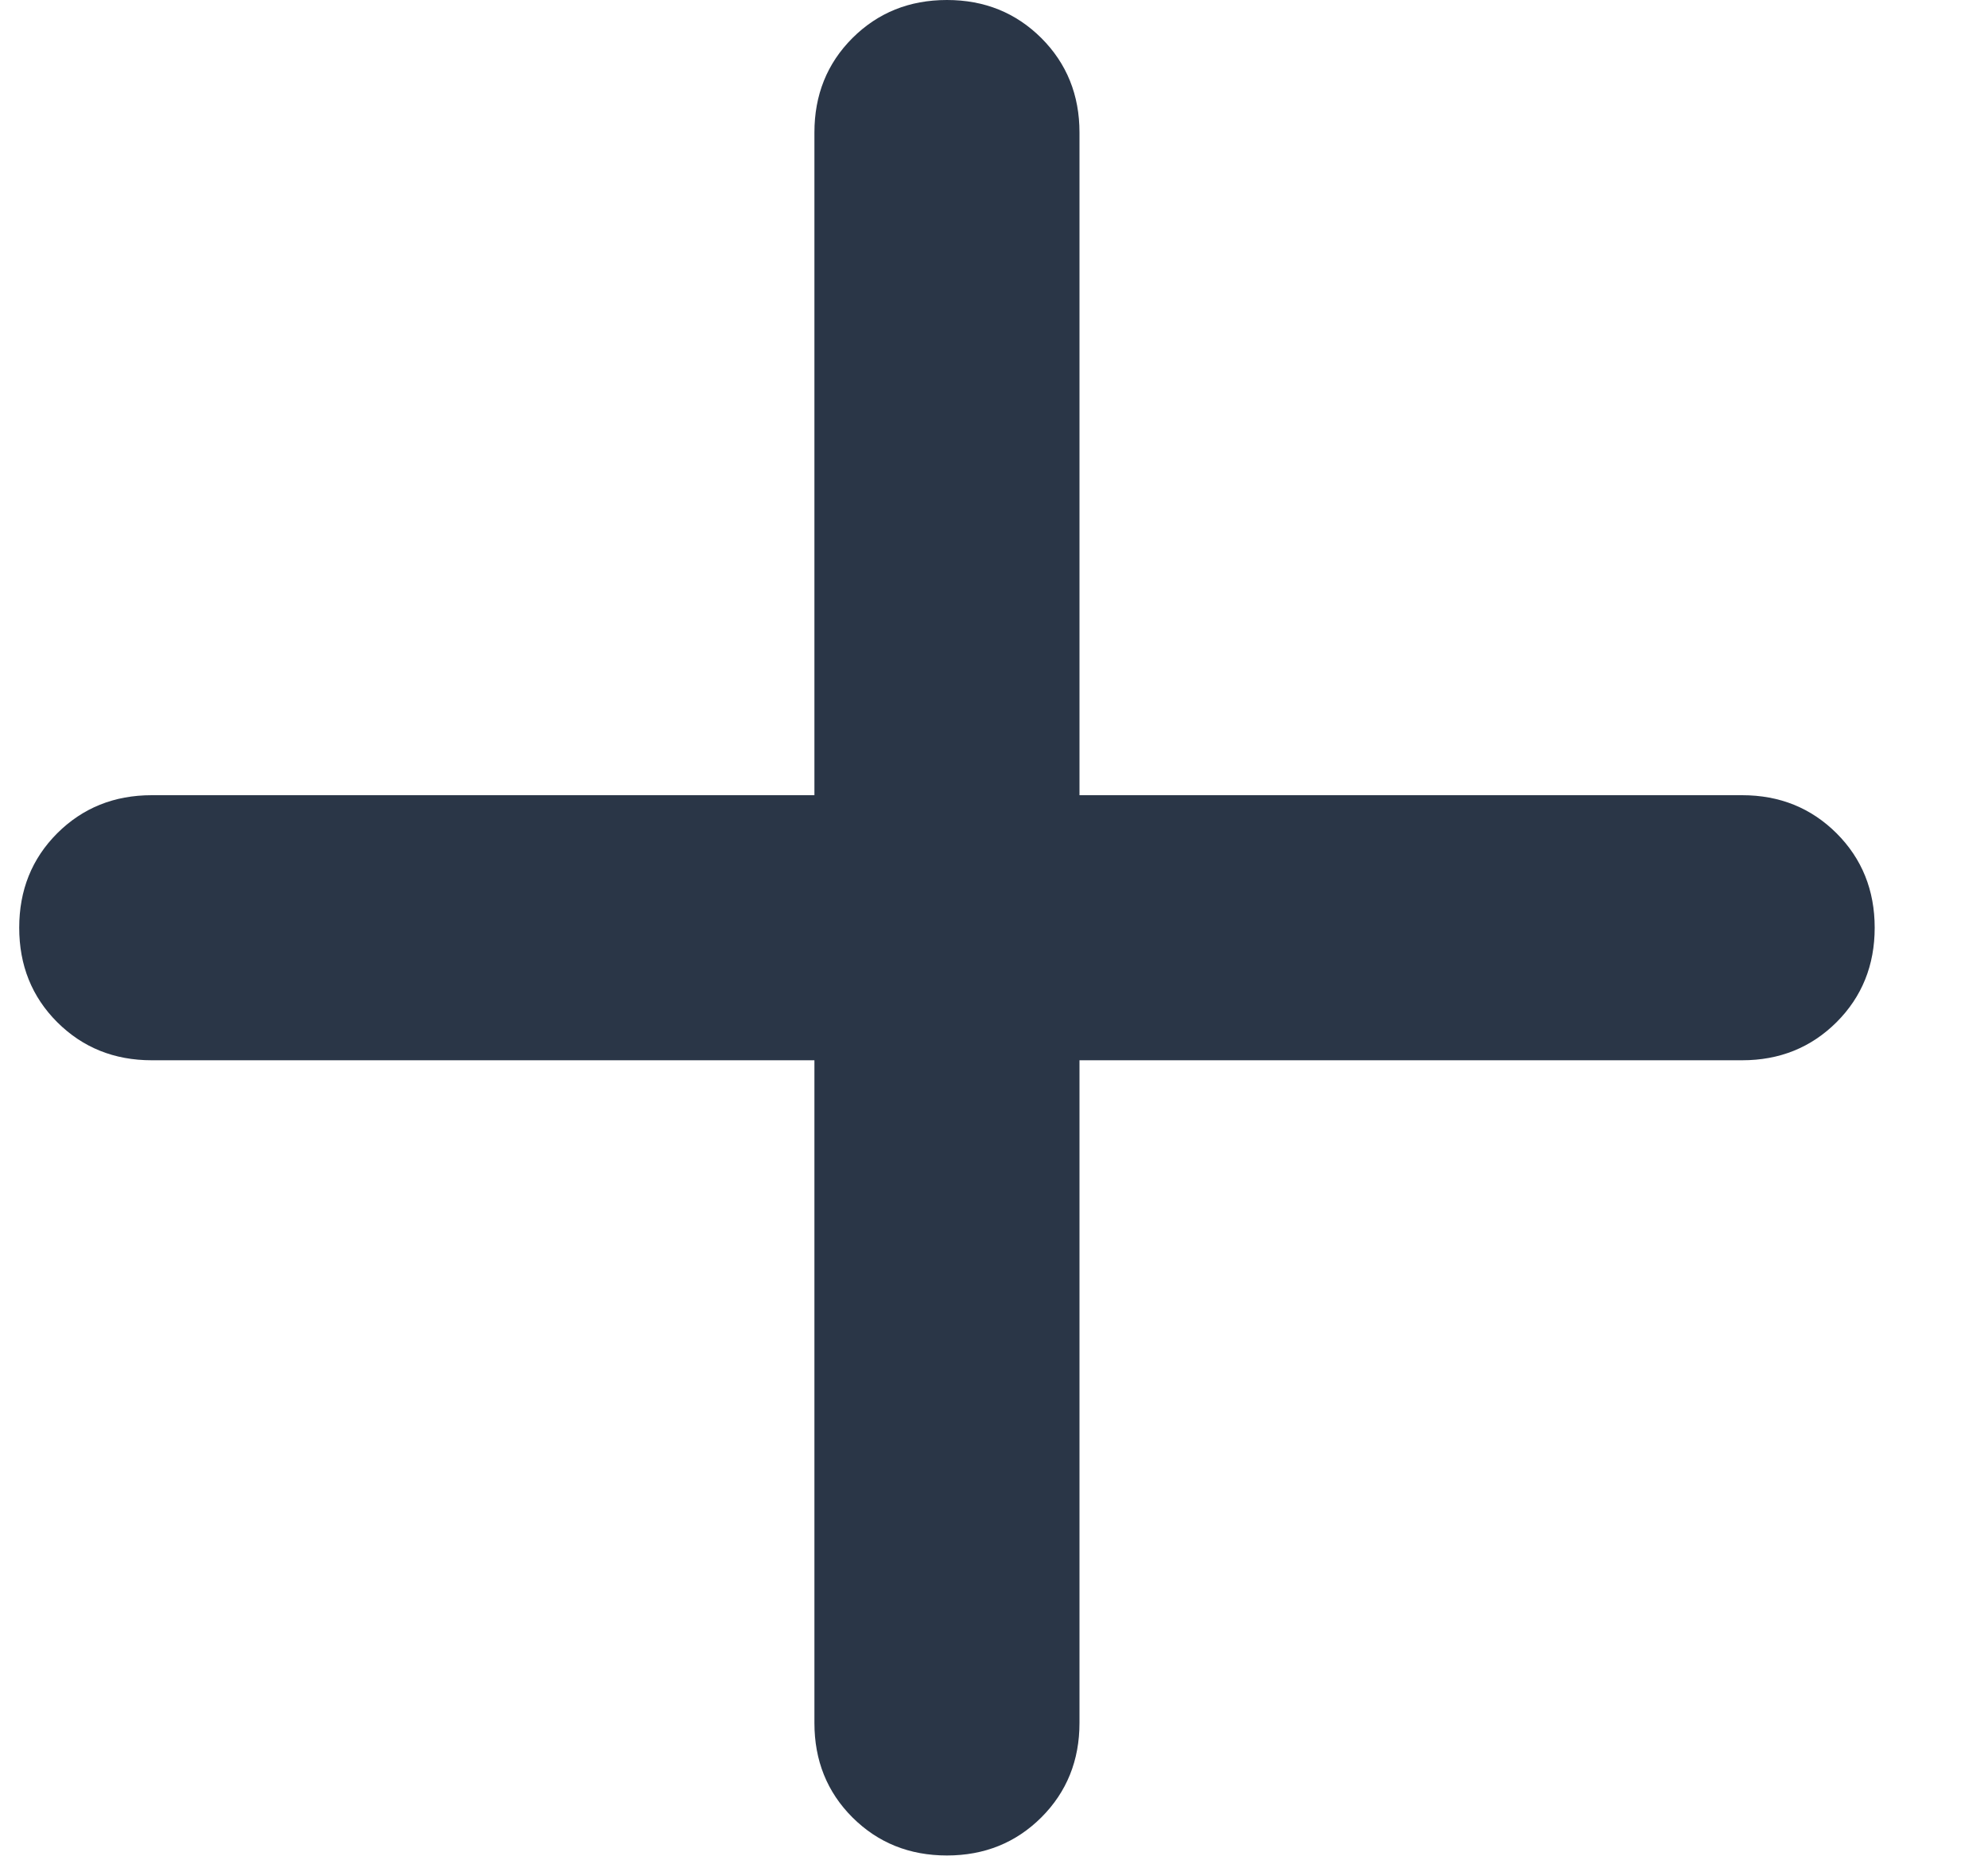
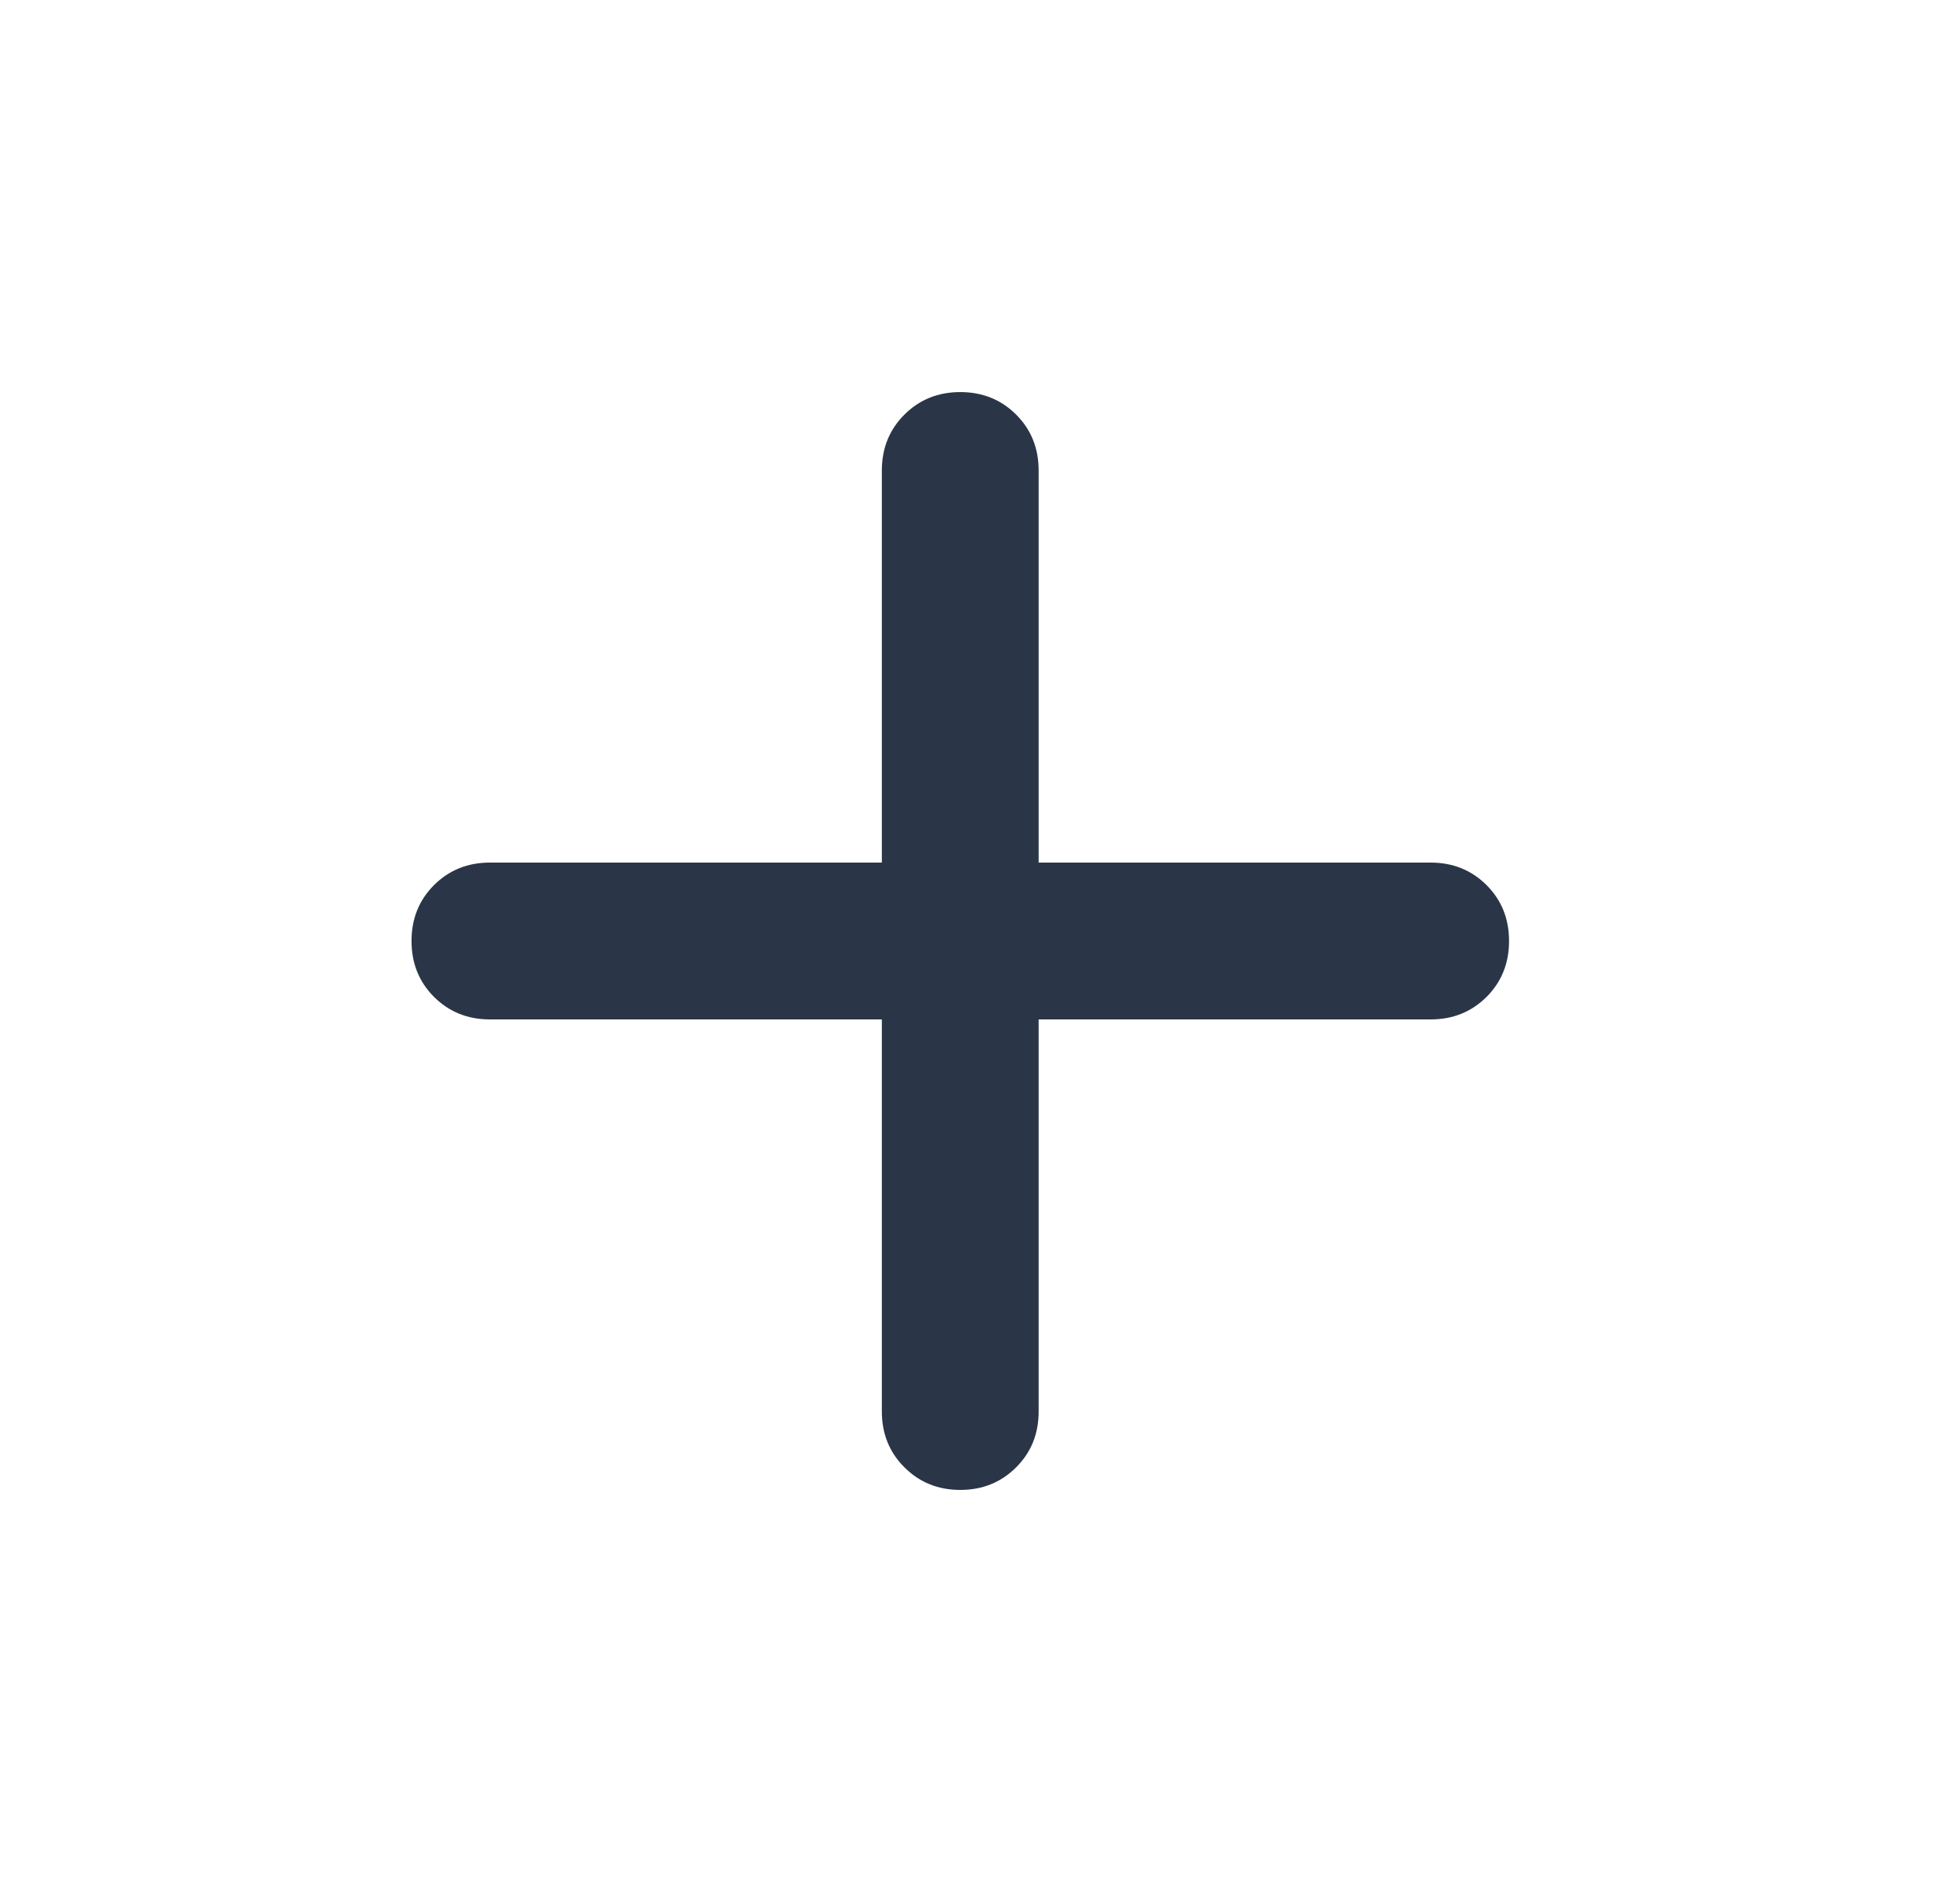
- <svg xmlns="http://www.w3.org/2000/svg" width="15" height="14" viewBox="0 0 15 14" fill="none">
-   <path d="M6.145 8H1.145C0.861 8 0.624 7.904 0.432 7.713C0.24 7.521 0.145 7.283 0.145 7C0.145 6.717 0.24 6.479 0.432 6.287C0.624 6.096 0.861 6 1.145 6H6.145V1C6.145 0.717 6.24 0.479 6.432 0.287C6.624 0.096 6.861 0 7.145 0C7.428 0 7.665 0.096 7.857 0.287C8.049 0.479 8.145 0.717 8.145 1V6H13.145C13.428 6 13.665 6.096 13.857 6.287C14.049 6.479 14.145 6.717 14.145 7C14.145 7.283 14.049 7.521 13.857 7.713C13.665 7.904 13.428 8 13.145 8H8.145V13C8.145 13.283 8.049 13.521 7.857 13.713C7.665 13.904 7.428 14 7.145 14C6.861 14 6.624 13.904 6.432 13.713C6.24 13.521 6.145 13.283 6.145 13V8Z" fill="#2A3647" />
+ <svg xmlns="http://www.w3.org/2000/svg" width="25" height="24" viewBox="0 0 25 24" fill="none">
+   <mask id="mask0_155372_6105" style="mask-type:alpha" maskUnits="userSpaceOnUse" x="0" y="0" width="25" height="24">
+     <rect x="0.249" width="24" height="24" fill="#D9D9D9" />
+   </mask>
+   <g mask="url(#mask0_155372_6105)">
+     <path d="M11.248 13H6.249C5.965 13 5.728 12.904 5.536 12.713C5.344 12.521 5.249 12.283 5.249 12C5.249 11.717 5.344 11.479 5.536 11.287C5.728 11.096 5.965 11 6.249 11H11.248V6C11.248 5.717 11.344 5.479 11.536 5.287C11.728 5.096 11.965 5 12.248 5C12.532 5 12.769 5.096 12.961 5.287C13.153 5.479 13.248 5.717 13.248 6V11H18.248C18.532 11 18.769 11.096 18.961 11.287C19.153 11.479 19.248 11.717 19.248 12C19.248 12.283 19.153 12.521 18.961 12.713C18.769 12.904 18.532 13 18.248 13H13.248V18C13.248 18.283 13.153 18.521 12.961 18.712C12.769 18.904 12.532 19 12.248 19C11.965 19 11.728 18.904 11.536 18.712C11.344 18.521 11.248 18.283 11.248 18V13Z" fill="#2A3647" />
+   </g>
</svg>
